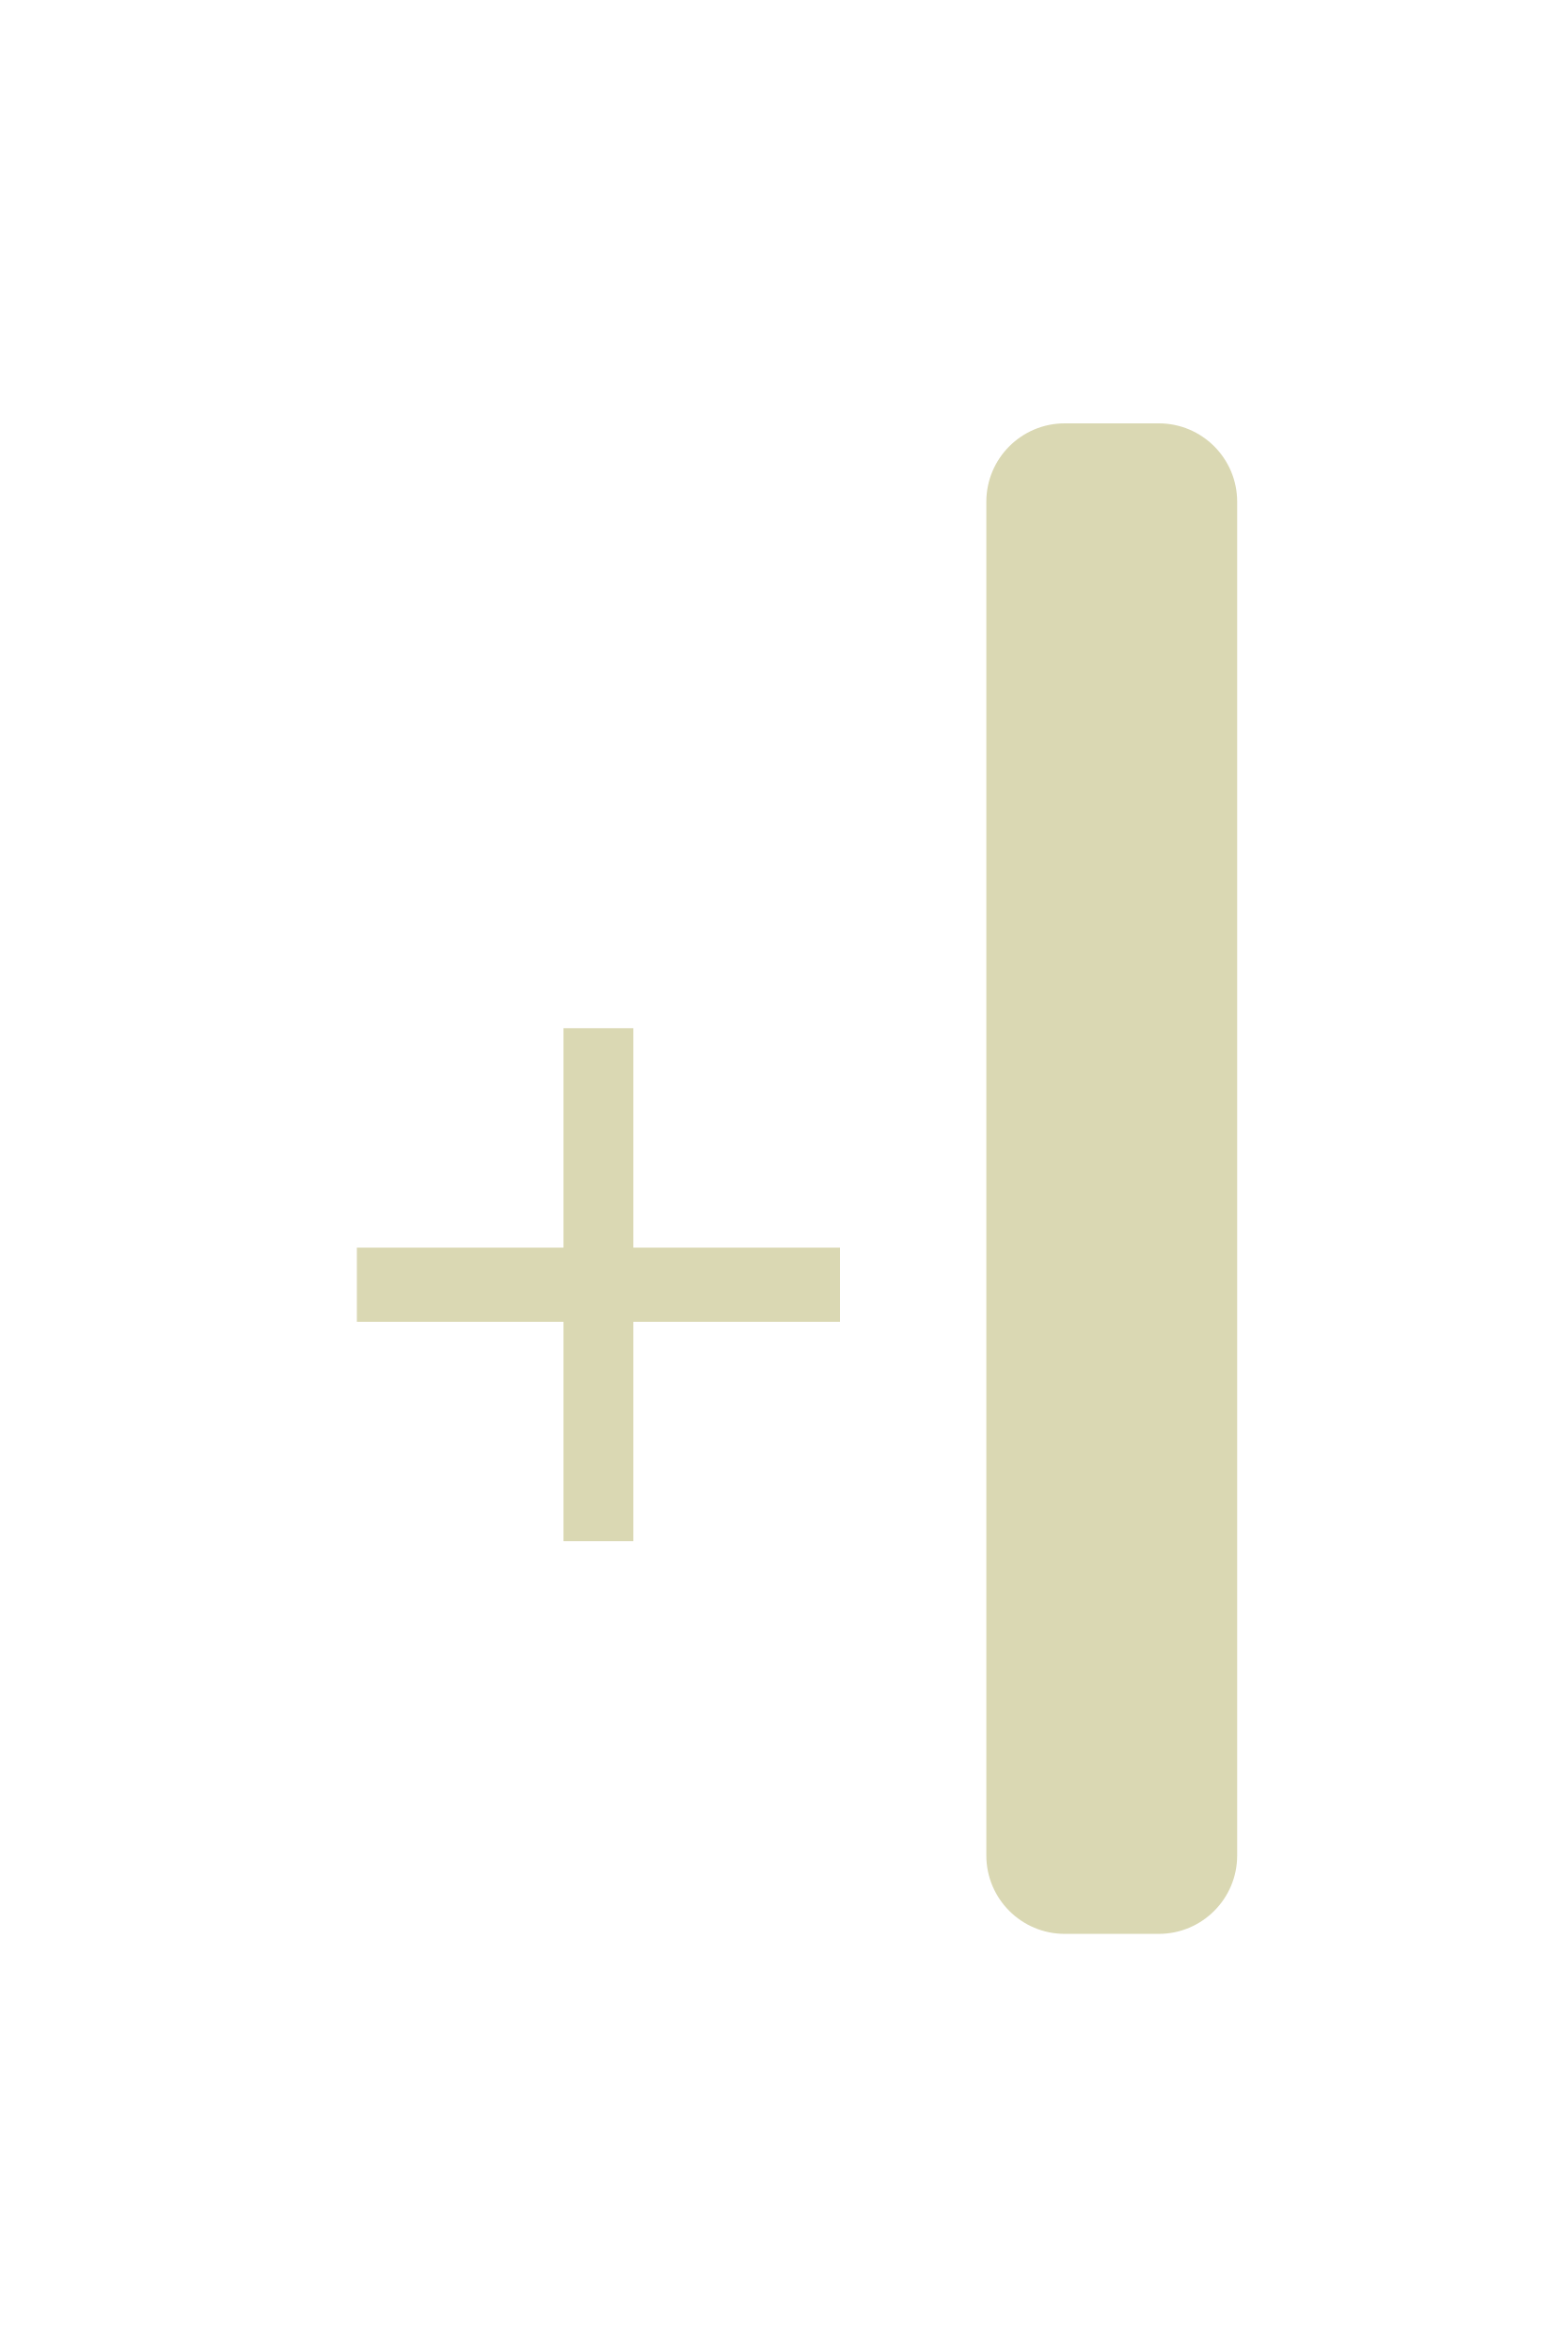
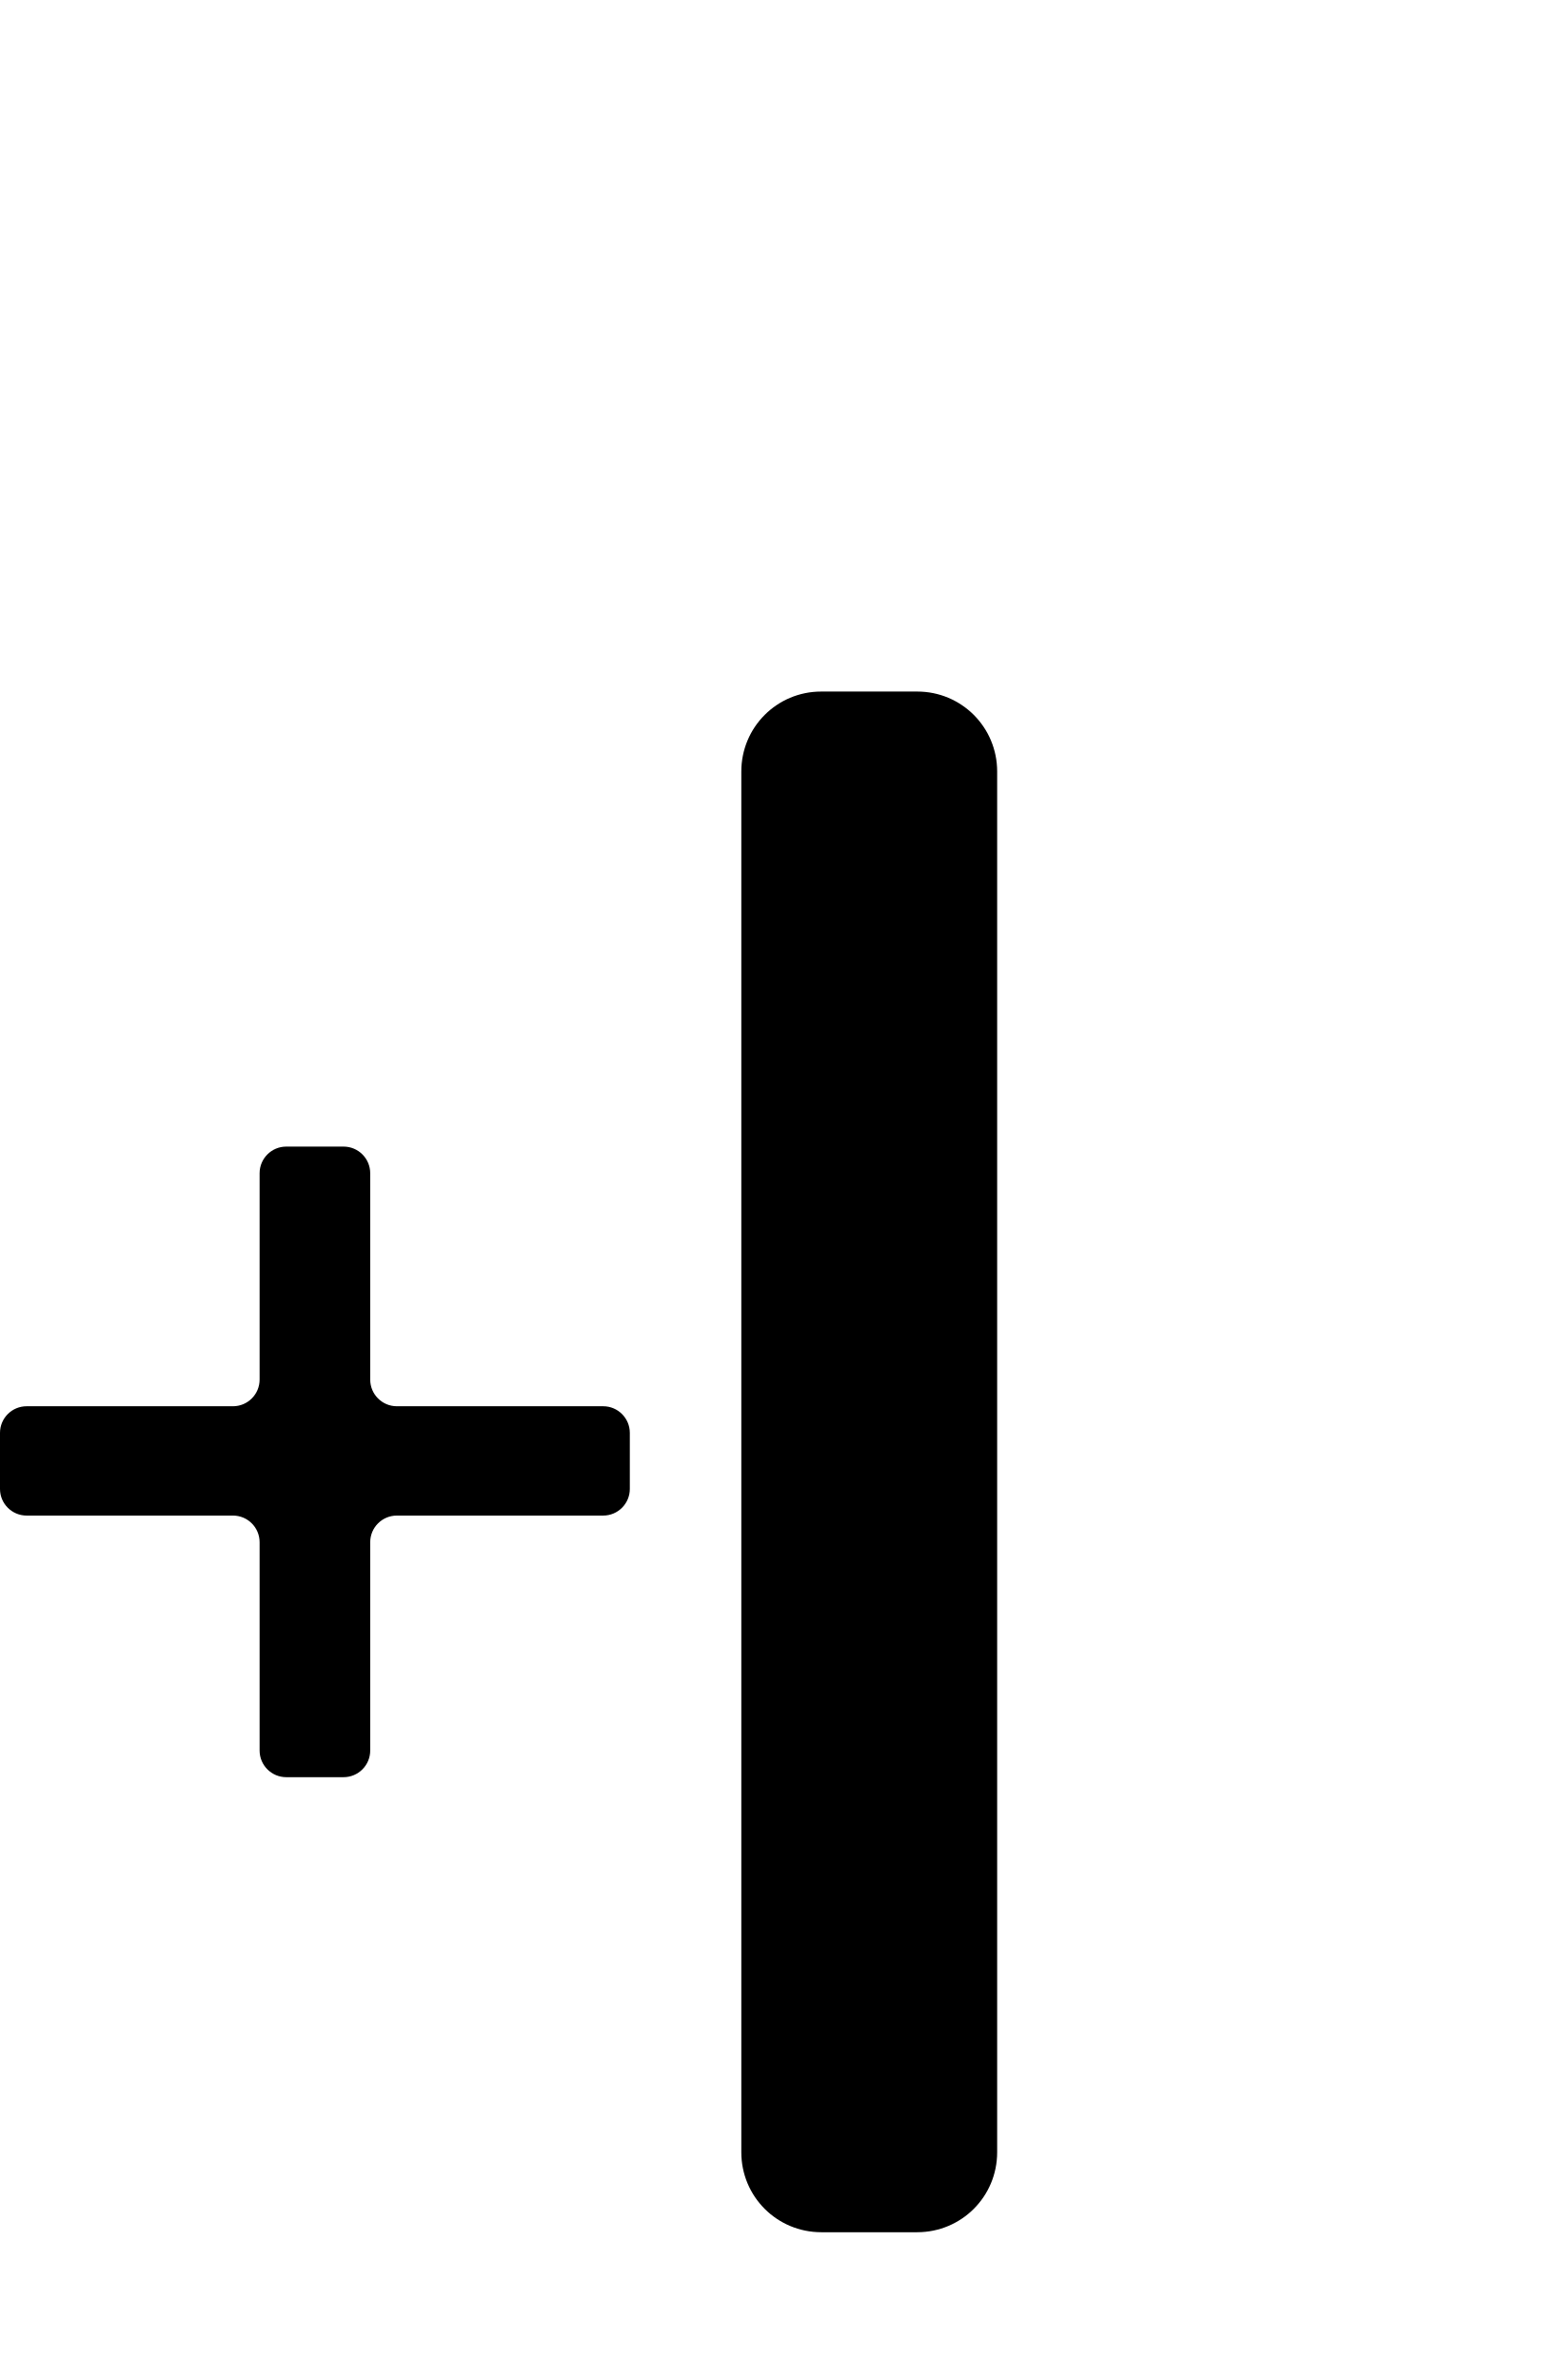
- <svg xmlns="http://www.w3.org/2000/svg" width="300" height="450">
-   <g>
-     <rect x="-1" y="-1" width="302" height="452" id="canvas_background" fill="none" />
-     <g id="canvasGrid" display="none">
-       <rect id="svg_3" width="640" height="480" x="1" y="1" stroke-width="0" fill="url(#gridpattern)" />
-     </g>
-   </g>
-   <g>
-     <rect fill="#dad8b3" stroke="#000" stroke-width="0" y="81" width="48" height="289" id="svg_1" rx="15" x="188.75" />
-     <text fill="#dad8b3" stroke-width="0" stroke-opacity="null" x="77.273" y="274.699" id="svg_2" font-size="250" font-family="Helvetica, Arial, sans-serif" text-anchor="start" xml:space="preserve" font-weight="normal" transform="matrix(0.7640383,0,0,0.811096,-0.2993081,70.03547) " stroke="#000">+</text>
-   </g>
+ <svg xmlns="http://www.w3.org/2000/svg" width="187.082" height="289" viewBox="0 0 289 187">
+   <path d="m 154.082,0 h 18 c 8.31,0 15,6.69 15,15 v 259 c 0,8.31 -6.69,15 -15,15 h -18 c -8.31,0 -15,-6.69 -15,-15 V 15 c 0,-8.31 6.69,-15 15,-15 z" />
+   <path d="M 48.706,198.643 V 159.571 a 5,5 45 0 0 -5,-5 H 5 a 5,5 45 0 1 -5,-5 v -10.508 a 5,5 135 0 1 5,-5 h 38.706 a 5,5 135 0 0 5,-5 V 90.357 a 5,5 135 0 1 5,-5 h 10.752 a 5,5 45 0 1 5,5 v 38.706 a 5,5 45 0 0 5,5 h 38.706 a 5,5 45 0 1 5,5 v 10.508 a 5,5 135 0 1 -5,5 H 74.458 a 5,5 135 0 0 -5,5 v 39.072 a 5,5 135 0 1 -5,5 H 53.706 a 5,5 45 0 1 -5,-5 z" />
</svg>
